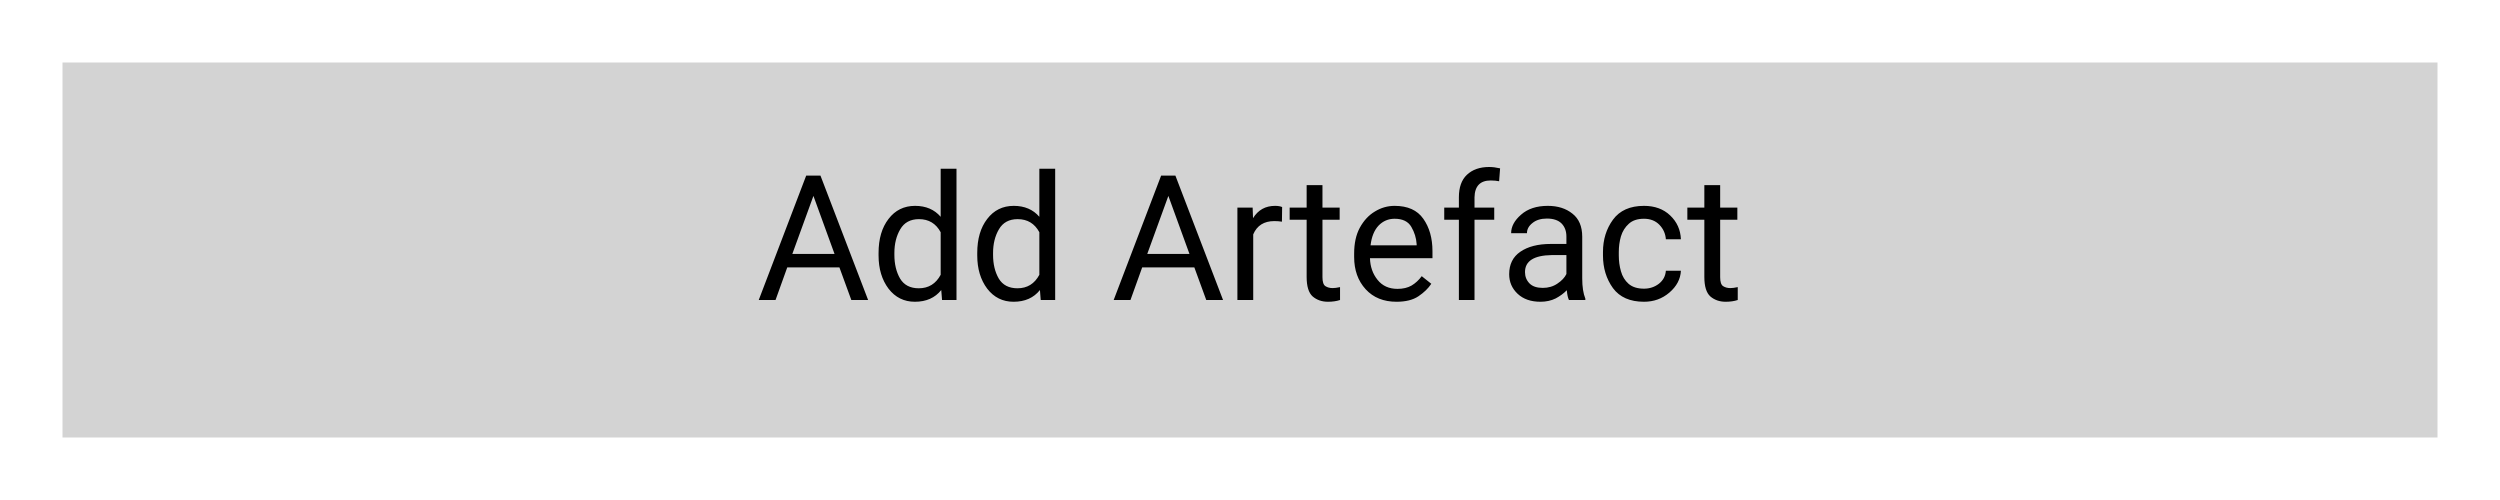
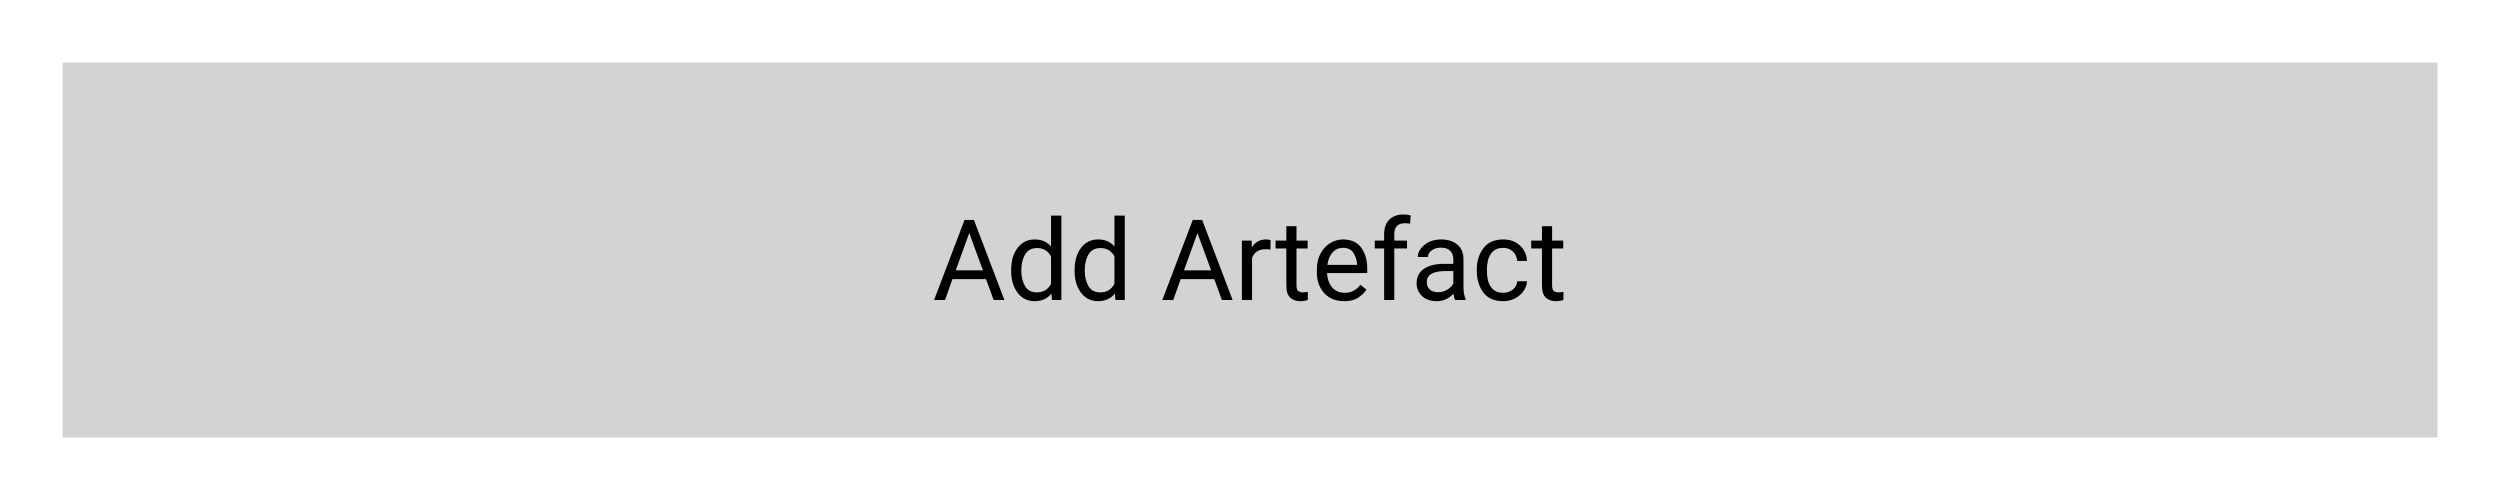
<svg xmlns="http://www.w3.org/2000/svg" width="200" height="40" version="1.1">
  <style>
@font-face {
    font-family: 'Roboto';
    src: url('/usr/share/fonts/truetype/roboto/Roboto.ttf') format('truetype');
    font-weight: normal;
    font-style: normal;
}

</style>
  <rect x="0" y="0" width="200" height="40" fill="white" stroke-width="0" />
  <path d="M 5 5 L 195 5 L 195 35 L 5 35 Z" fill="lightgray" />
-   <text x="100" y="24" font-family="Roboto" font-size="14" fill="black" text-anchor="middle"> Add Artefact </text>
+   <text x="100" y="24" font-family="Roboto" font-size="9" fill="black" text-anchor="middle"> Add Artefact </text>

fill lightgray
stroke lightgray

polyline 5,5 195,5 195,75 5,75


stroke-width 0
stroke-opacity 0


fill black
stroke black
stroke-width 0
stroke-opacity 0


font-size 20
gravity center
text 0,0 "Add Artefact"

</svg>
